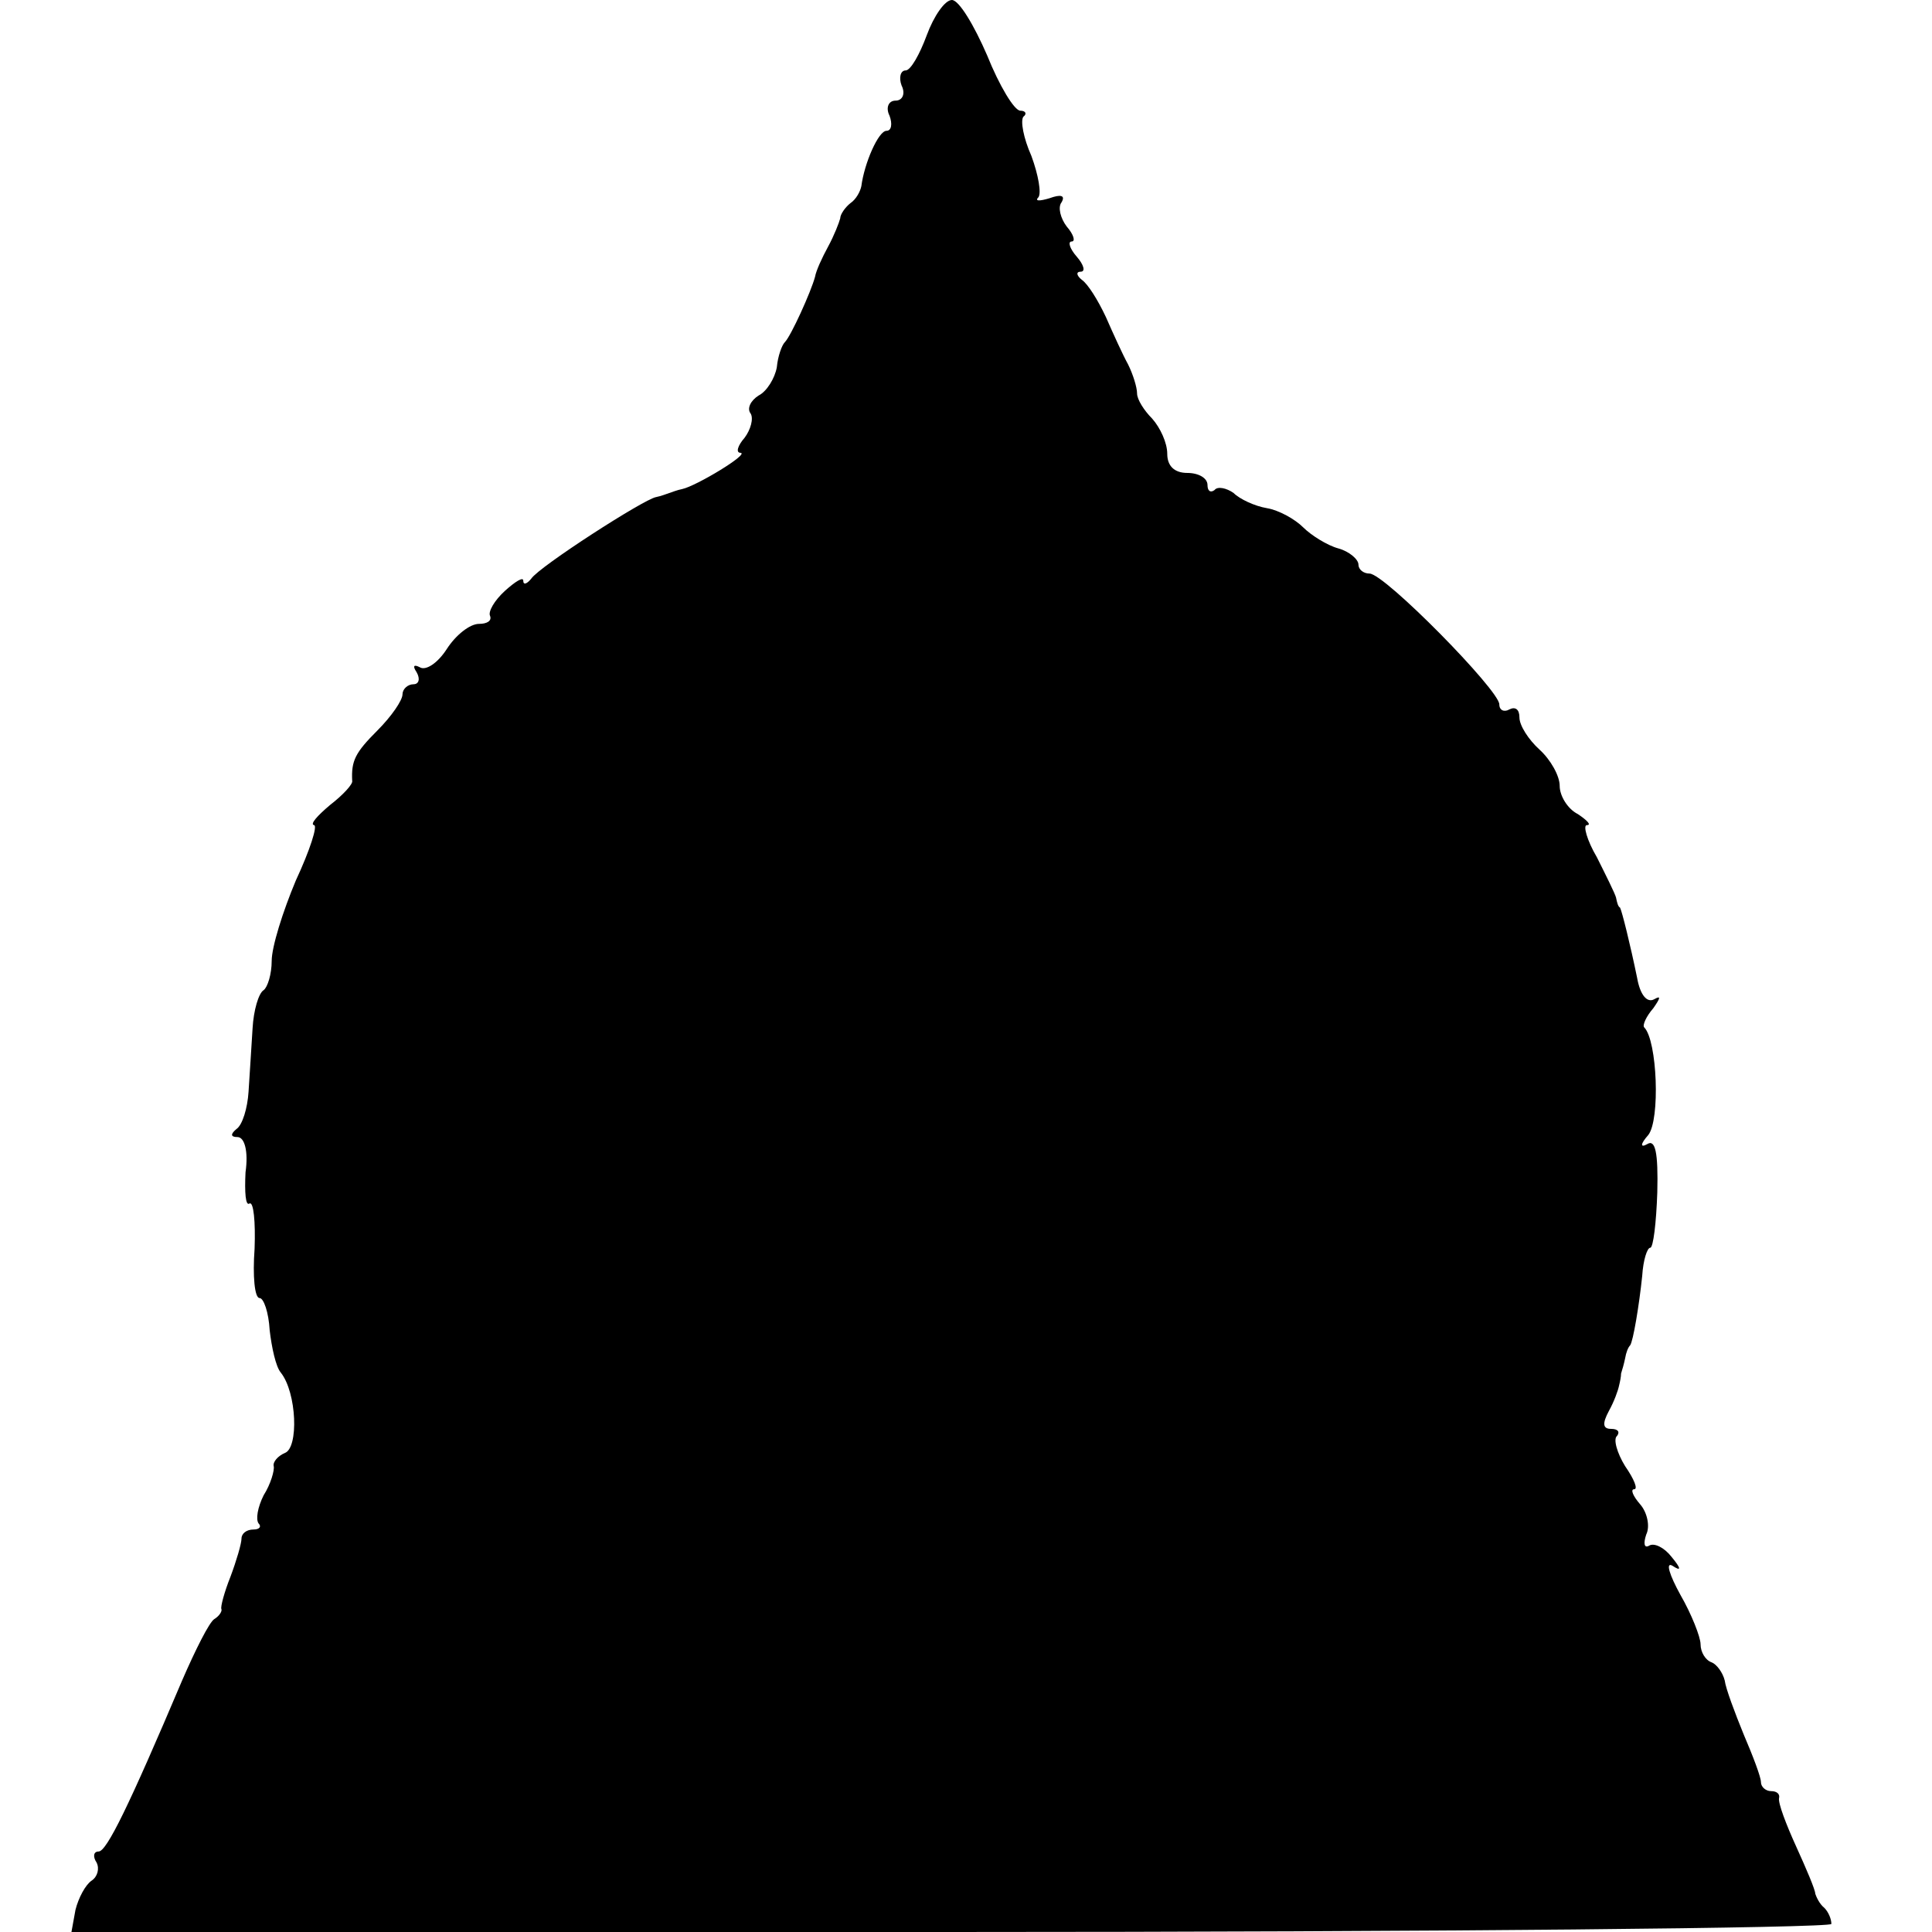
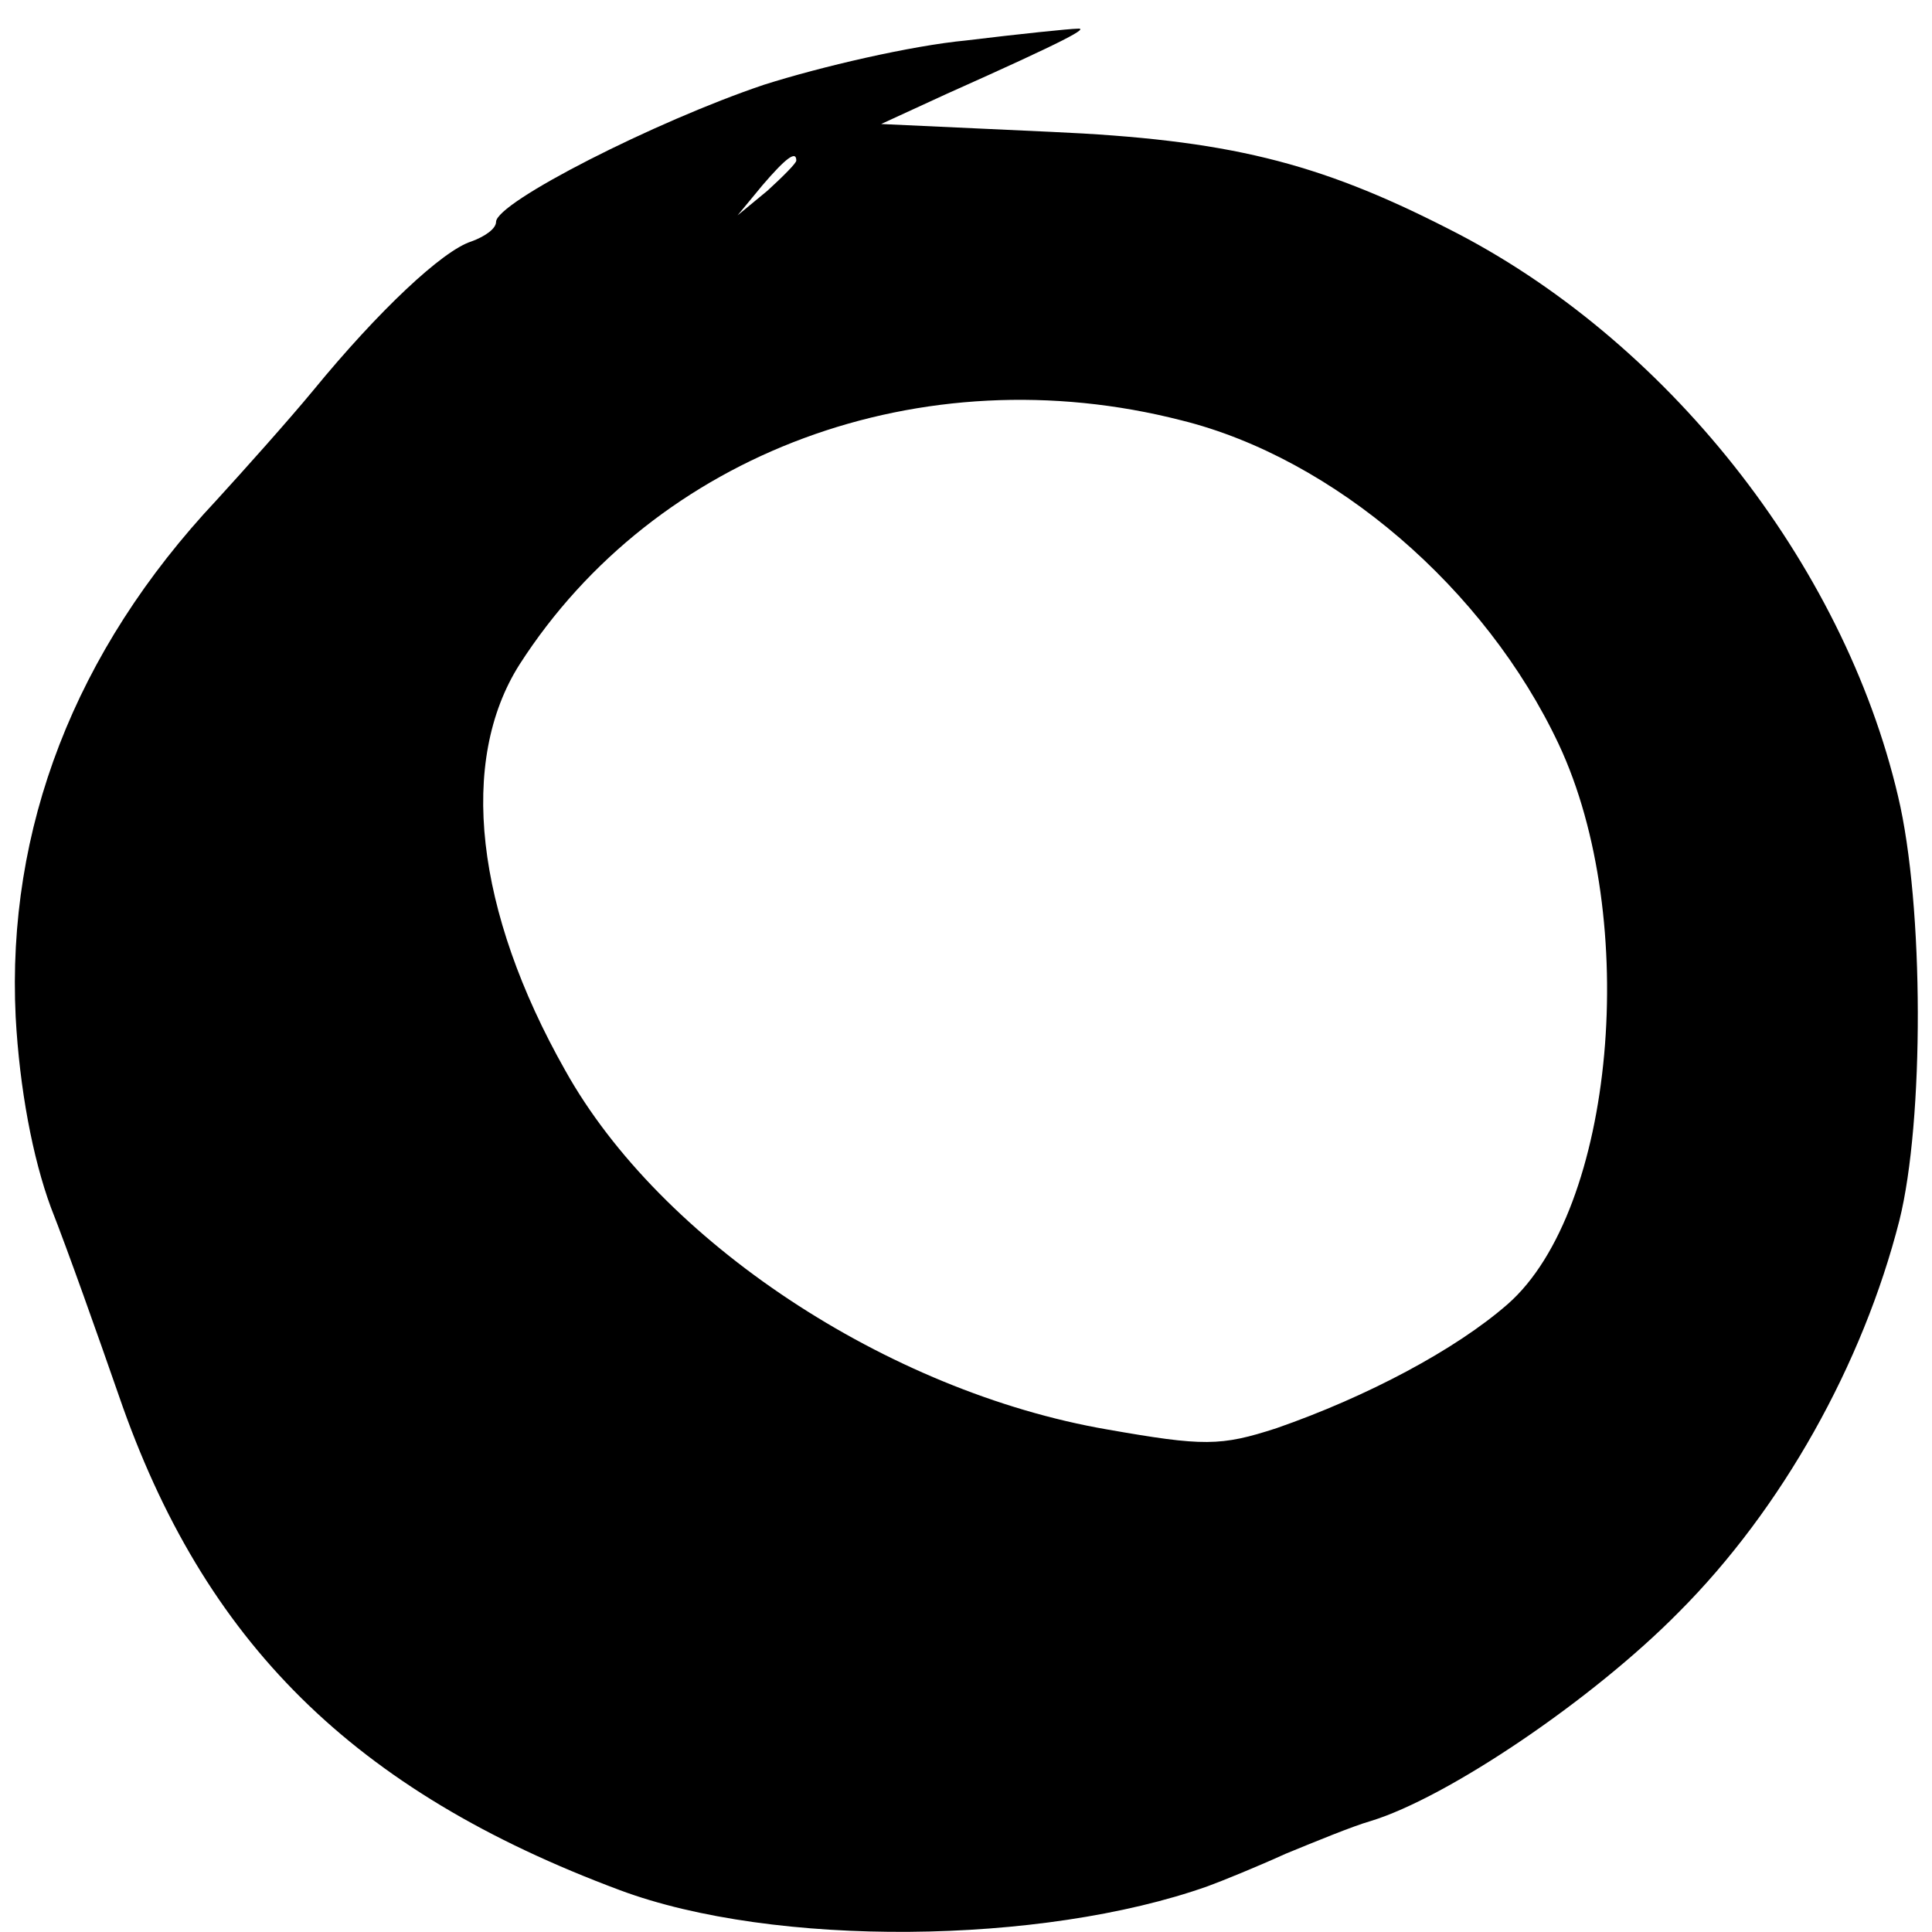
- <svg xmlns="http://www.w3.org/2000/svg" version="1.0" width="192pt" height="192pt" viewBox="0 0 192 192" preserveAspectRatio="xMidYMid meet">
-   <g transform="translate(0,192) scale(0.1,-0.1)" fill="#000000" stroke="none">
-     <path d="M921 1885 c-7 -19 -16 -35 -21 -35 -5 0 -7 -7 -4 -15 4 -8 1 -15 -6 -15 -7 0 -10 -7 -6 -15 3 -8 2 -15 -3 -15 -8 0 -22 -32 -25 -55 -1 -5 -5 -13 -11 -17 -5 -4 -10 -11 -10 -15 -1 -4 -6 -17 -12 -28 -6 -11 -12 -24 -13 -30 -4 -15 -24 -59 -30 -65 -3 -3 -7 -14 -8 -25 -2 -11 -10 -24 -18 -28 -8 -5 -12 -13 -8 -18 3 -5 0 -16 -6 -24 -7 -8 -9 -15 -4 -15 9 -1 -44 -33 -58 -36 -5 -1 -10 -3 -13 -4 -3 -1 -8 -3 -13 -4 -12 -2 -116 -69 -124 -81 -4 -5 -8 -7 -8 -2 0 4 -8 -1 -18 -10 -11 -10 -17 -21 -15 -25 2 -5 -3 -8 -11 -8 -9 0 -23 -11 -32 -25 -9 -14 -21 -22 -27 -18 -6 3 -7 1 -3 -5 4 -7 2 -12 -3 -12 -6 0 -11 -5 -11 -10 0 -6 -11 -22 -25 -36 -22 -22 -26 -30 -25 -50 1 -3 -9 -14 -22 -24 -13 -11 -20 -19 -16 -20 4 0 -4 -25 -18 -55 -13 -31 -24 -66 -24 -80 0 -13 -4 -26 -8 -29 -5 -3 -10 -20 -11 -38 -1 -18 -3 -46 -4 -63 -1 -16 -6 -33 -12 -37 -6 -5 -6 -8 1 -8 7 0 11 -14 8 -35 -1 -20 0 -34 4 -31 4 2 6 -18 5 -45 -2 -27 0 -49 5 -49 4 0 9 -14 10 -32 2 -17 6 -36 11 -42 16 -20 18 -75 4 -80 -7 -3 -12 -9 -11 -13 1 -4 -3 -18 -10 -29 -6 -12 -8 -24 -5 -28 3 -3 1 -6 -5 -6 -7 0 -12 -4 -12 -9 0 -5 -5 -22 -11 -38 -6 -15 -10 -30 -9 -32 1 -2 -2 -7 -7 -10 -5 -3 -19 -31 -32 -61 -53 -125 -75 -170 -83 -170 -5 0 -6 -5 -2 -11 3 -6 1 -14 -5 -18 -6 -4 -13 -17 -16 -29 l-4 -22 875 0 c481 0 874 4 874 8 0 5 -3 12 -7 16 -5 4 -8 11 -9 14 0 4 -9 25 -19 47 -10 22 -18 43 -17 48 1 4 -2 7 -8 7 -5 0 -10 4 -10 9 0 5 -8 26 -17 47 -9 22 -18 46 -19 54 -2 8 -8 16 -13 18 -6 2 -11 10 -11 18 0 7 -9 30 -20 49 -11 20 -15 33 -8 29 9 -6 9 -3 -1 9 -7 9 -17 14 -22 11 -5 -3 -6 2 -3 11 4 8 1 22 -6 30 -7 8 -10 15 -6 15 4 0 0 10 -9 23 -8 13 -12 27 -8 30 3 4 1 7 -6 7 -8 0 -9 5 -2 18 5 9 9 20 10 25 1 4 2 9 2 12 1 3 3 10 4 15 1 6 3 11 5 13 3 4 9 40 12 69 1 16 5 28 8 28 3 0 6 25 7 55 1 40 -2 53 -10 48 -7 -4 -7 0 1 9 12 15 9 94 -4 107 -2 2 2 11 9 19 7 10 8 13 1 9 -7 -4 -14 4 -17 21 -7 34 -15 66 -17 70 -2 1 -3 5 -4 10 -1 4 -10 22 -19 40 -10 17 -14 32 -10 32 5 0 0 5 -9 11 -10 5 -18 18 -18 28 0 10 -9 26 -20 36 -11 10 -20 24 -20 32 0 8 -4 11 -10 8 -5 -3 -10 -1 -10 5 0 14 -114 130 -129 130 -6 0 -11 4 -11 9 0 5 -9 13 -20 16 -11 3 -27 13 -35 21 -8 8 -24 17 -36 19 -12 2 -27 9 -33 15 -7 5 -16 7 -19 3 -4 -3 -7 -1 -7 5 0 7 -9 12 -20 12 -13 0 -20 7 -20 19 0 11 -7 26 -15 35 -8 8 -15 19 -15 25 0 6 -4 19 -9 29 -5 9 -15 31 -22 47 -8 17 -18 33 -24 37 -5 4 -6 8 -1 8 5 0 3 7 -4 15 -7 8 -9 15 -5 15 4 0 2 7 -5 15 -6 8 -9 19 -5 24 4 7 -1 8 -12 4 -10 -3 -15 -3 -11 1 3 4 0 22 -7 41 -8 18 -11 35 -8 39 4 3 2 6 -3 6 -6 0 -21 25 -33 55 -13 30 -28 55 -35 55 -7 0 -18 -16 -25 -35z" />
+ <svg xmlns="http://www.w3.org/2000/svg" version="1.0" width="148pt" height="148pt" viewBox="0 0 148 148" preserveAspectRatio="xMidYMid meet">
+   <g transform="translate(0,148) scale(0.1,-0.1)" fill="#000000" stroke="none">
+     <path d="M740 1449 c-42 -4 -111 -20 -155 -34 -83 -28 -205 -90 -205 -105 0 -5 -8 -11 -19 -15 -22 -7 -71 -53 -121 -114 -19 -23 -53 -61 -74 -84 -109 -116 -161 -252 -154 -396 3 -55 13 -108 27 -146 13 -33 36 -98 52 -144 65 -189 180 -303 384 -379 118 -44 323 -42 450 3 11 4 38 15 60 25 22 9 51 21 65 25 59 18 170 93 236 160 79 79 141 190 169 300 19 76 19 241 -1 325 -42 179 -178 351 -345 435 -100 51 -169 68 -304 74 l-130 6 50 23 c94 42 110 51 100 50 -5 0 -44 -4 -85 -9z m-130 -92 c0 -2 -10 -12 -22 -23 l-23 -19 19 23 c18 21 26 27 26 19z m295 -199 c117 -29 233 -129 289 -248 63 -134 43 -357 -39 -429 -40 -35 -108 -71 -177 -95 -43 -14 -56 -14 -130 -1 -168 29 -342 144 -415 275 -69 122 -82 237 -35 311 104 162 308 238 507 187z" />
  </g>
</svg>
